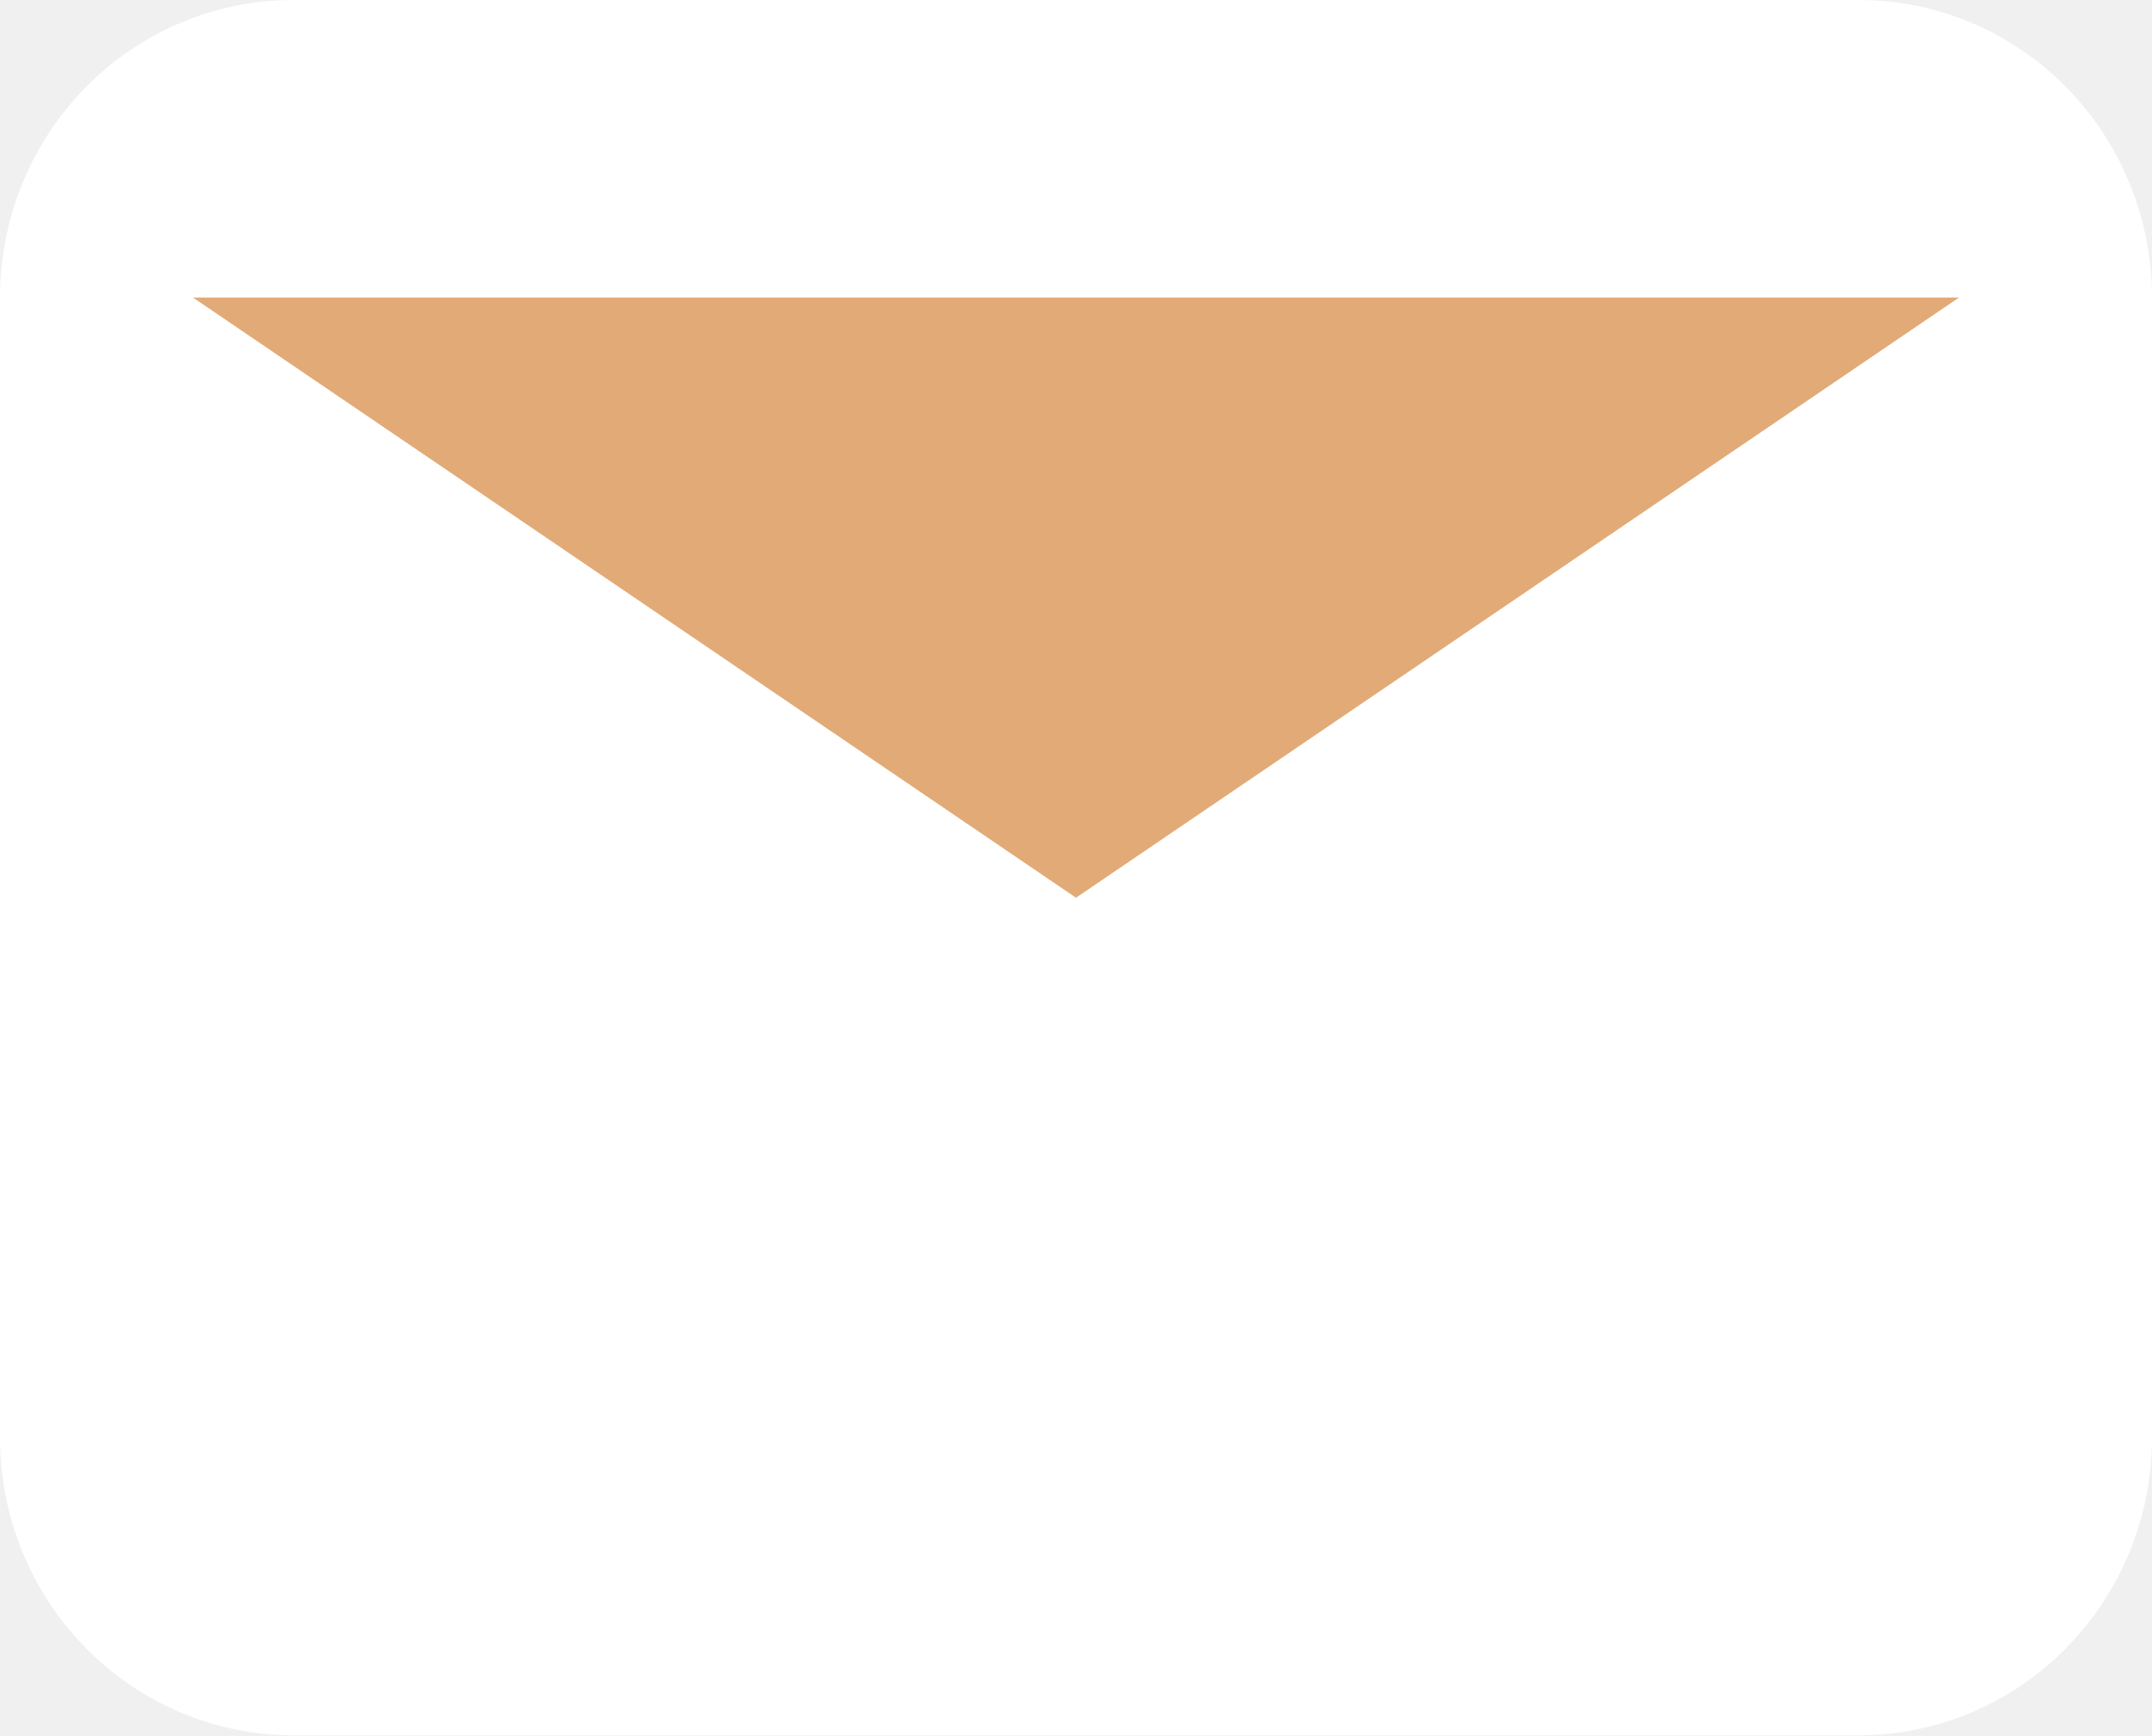
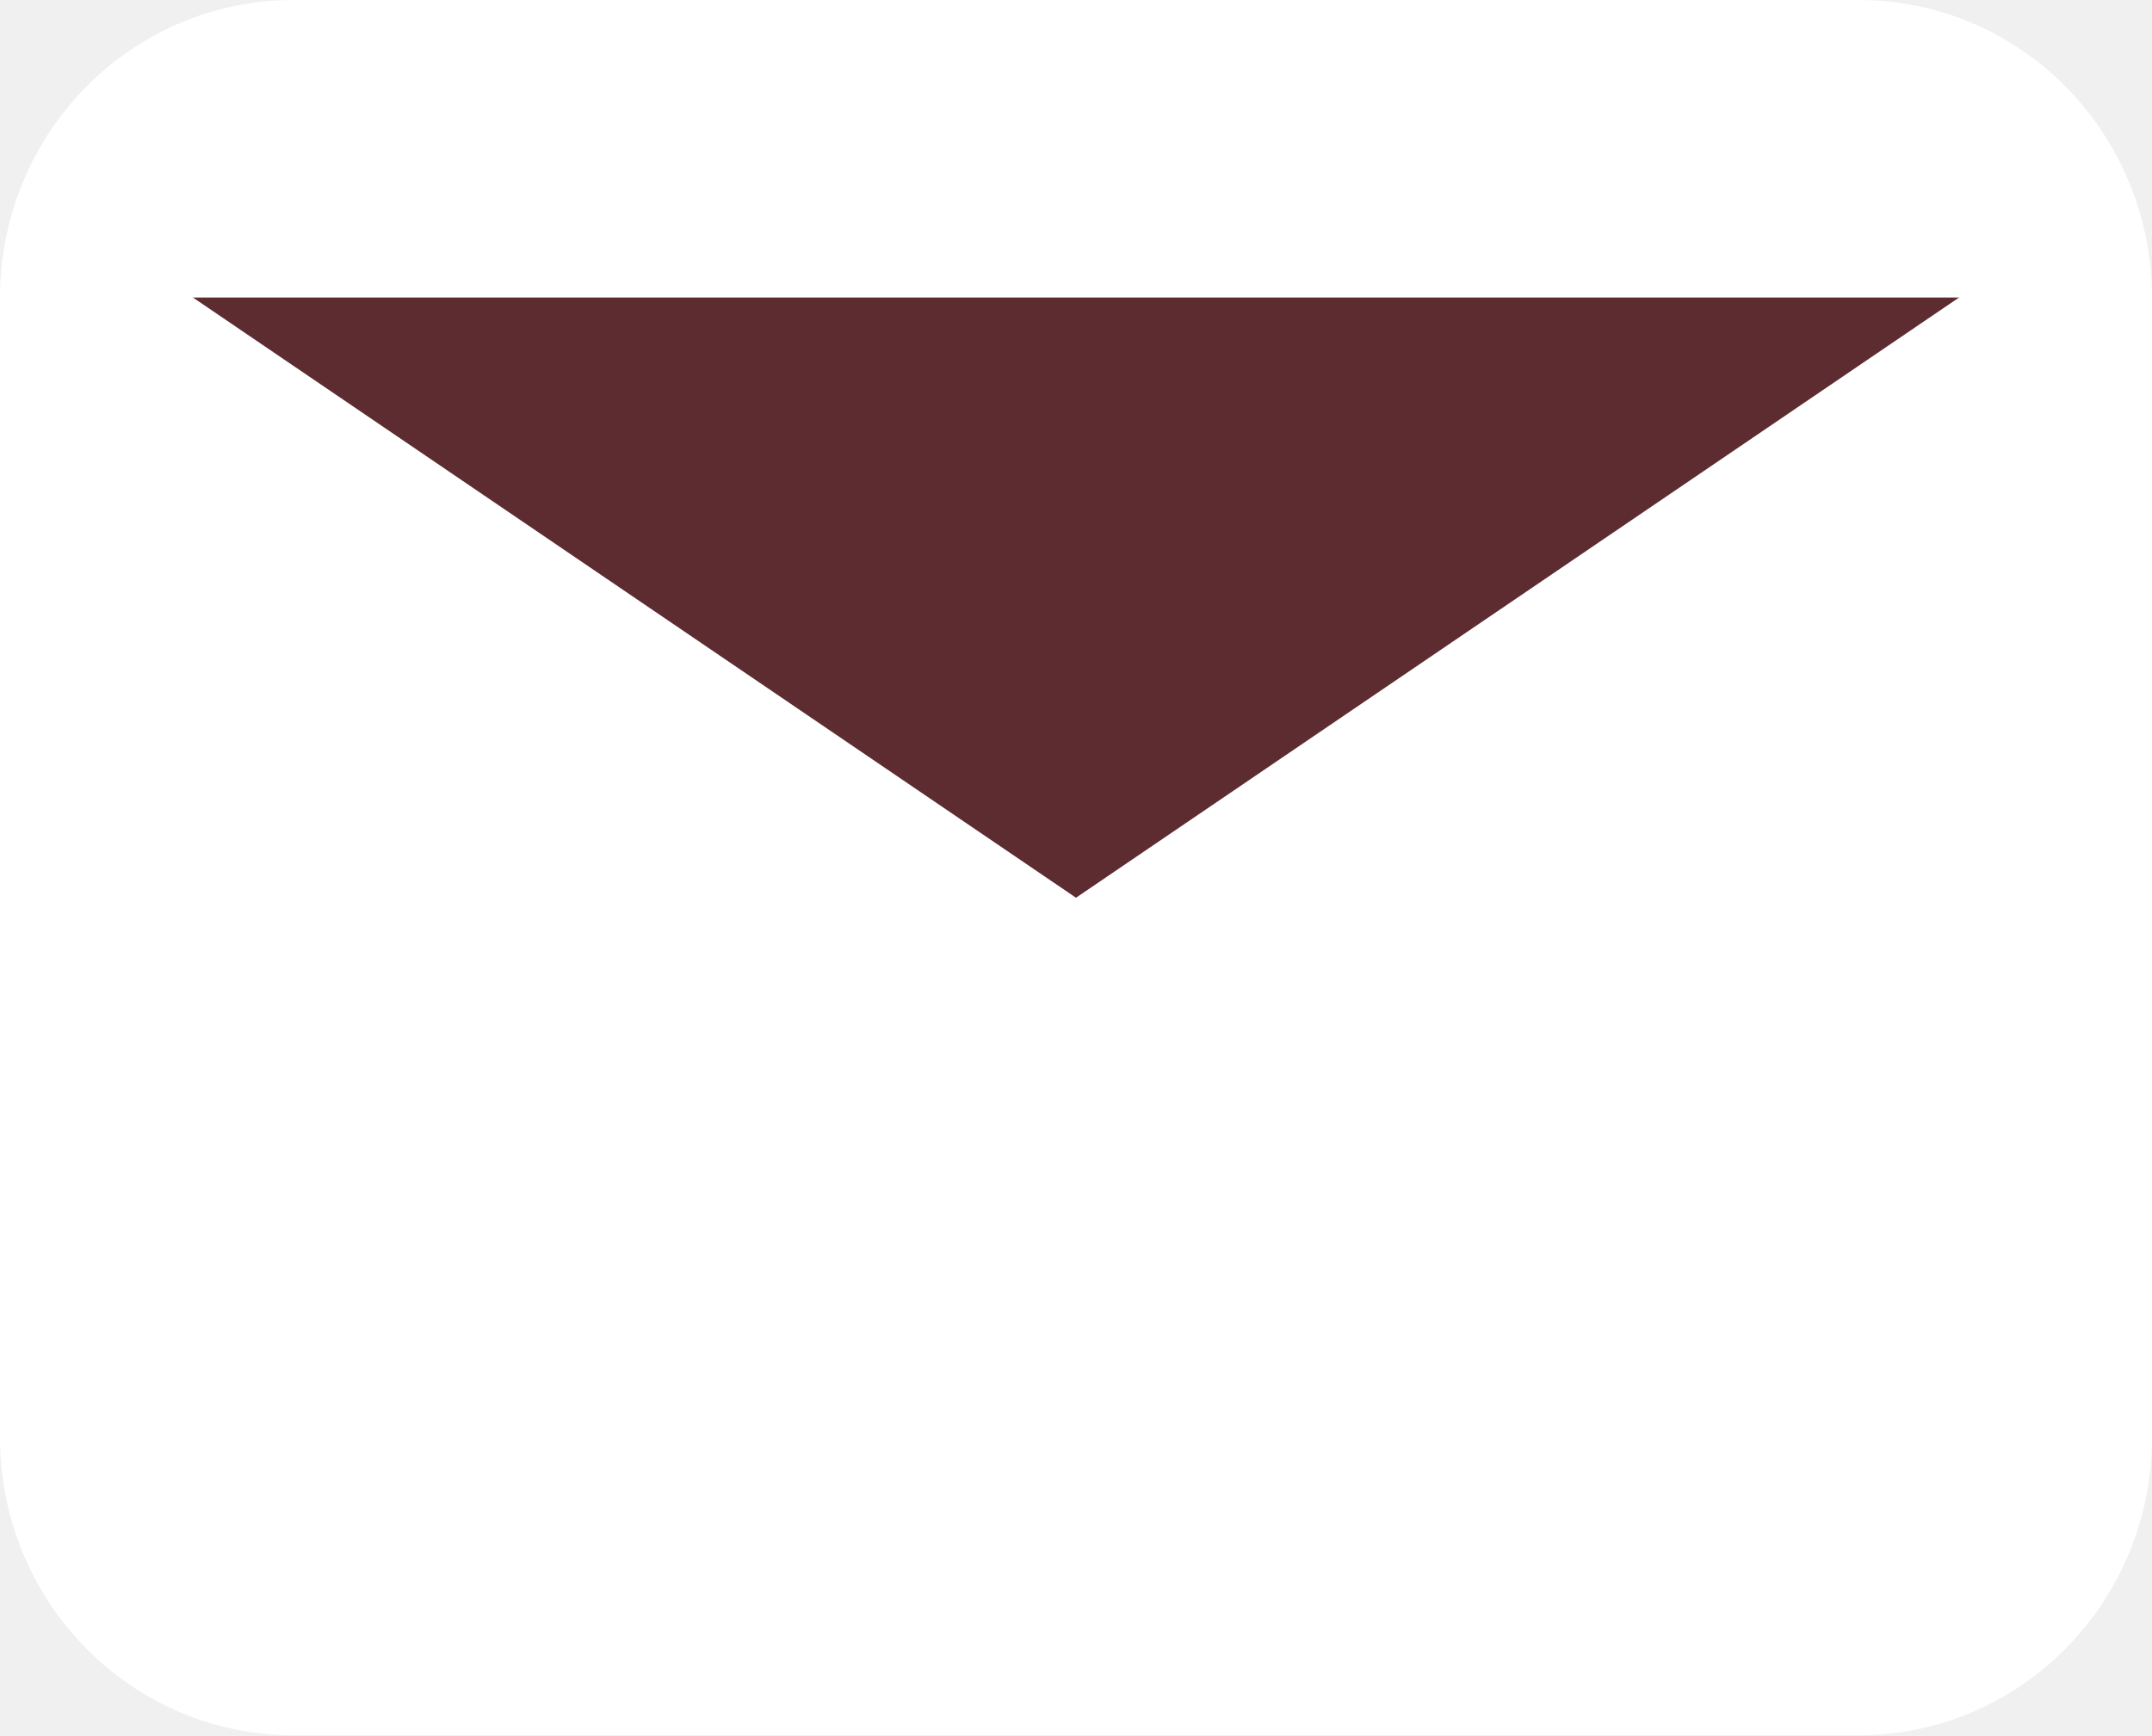
<svg xmlns="http://www.w3.org/2000/svg" width="31" height="25" viewBox="0 0 31 25" fill="none">
  <path d="M1 4.286C1 3.414 1.339 2.579 1.944 1.962C2.548 1.346 3.368 1 4.222 1H26.778C27.632 1 28.452 1.346 29.056 1.962C29.66 2.579 30 3.414 30 4.286V20.714C30 21.586 29.66 22.421 29.056 23.038C28.452 23.654 27.632 24 26.778 24H4.222C3.368 24 2.548 23.654 1.944 23.038C1.339 22.421 1 21.586 1 20.714V4.286Z" fill="#FFFFFF" />
-   <path d="M1 4.286L15.5 14.143L30 4.286" fill="#E2AA77" />
+   <path d="M1 4.286L15.5 14.143L30 4.286" fill="#5C2C31" />
  <path d="M1 4.286C1 3.414 1.339 2.579 1.944 1.962C2.548 1.346 3.368 1 4.222 1H26.778C27.632 1 28.452 1.346 29.056 1.962C29.66 2.579 30 3.414 30 4.286M1 4.286V20.714C1 21.586 1.339 22.421 1.944 23.038C2.548 23.654 3.368 24 4.222 24H26.778C27.632 24 28.452 23.654 29.056 23.038C29.66 22.421 30 21.586 30 20.714V4.286M1 4.286L15.5 14.143L30 4.286" stroke="white" stroke-width="2" stroke-linecap="round" stroke-linejoin="round" />
</svg>
